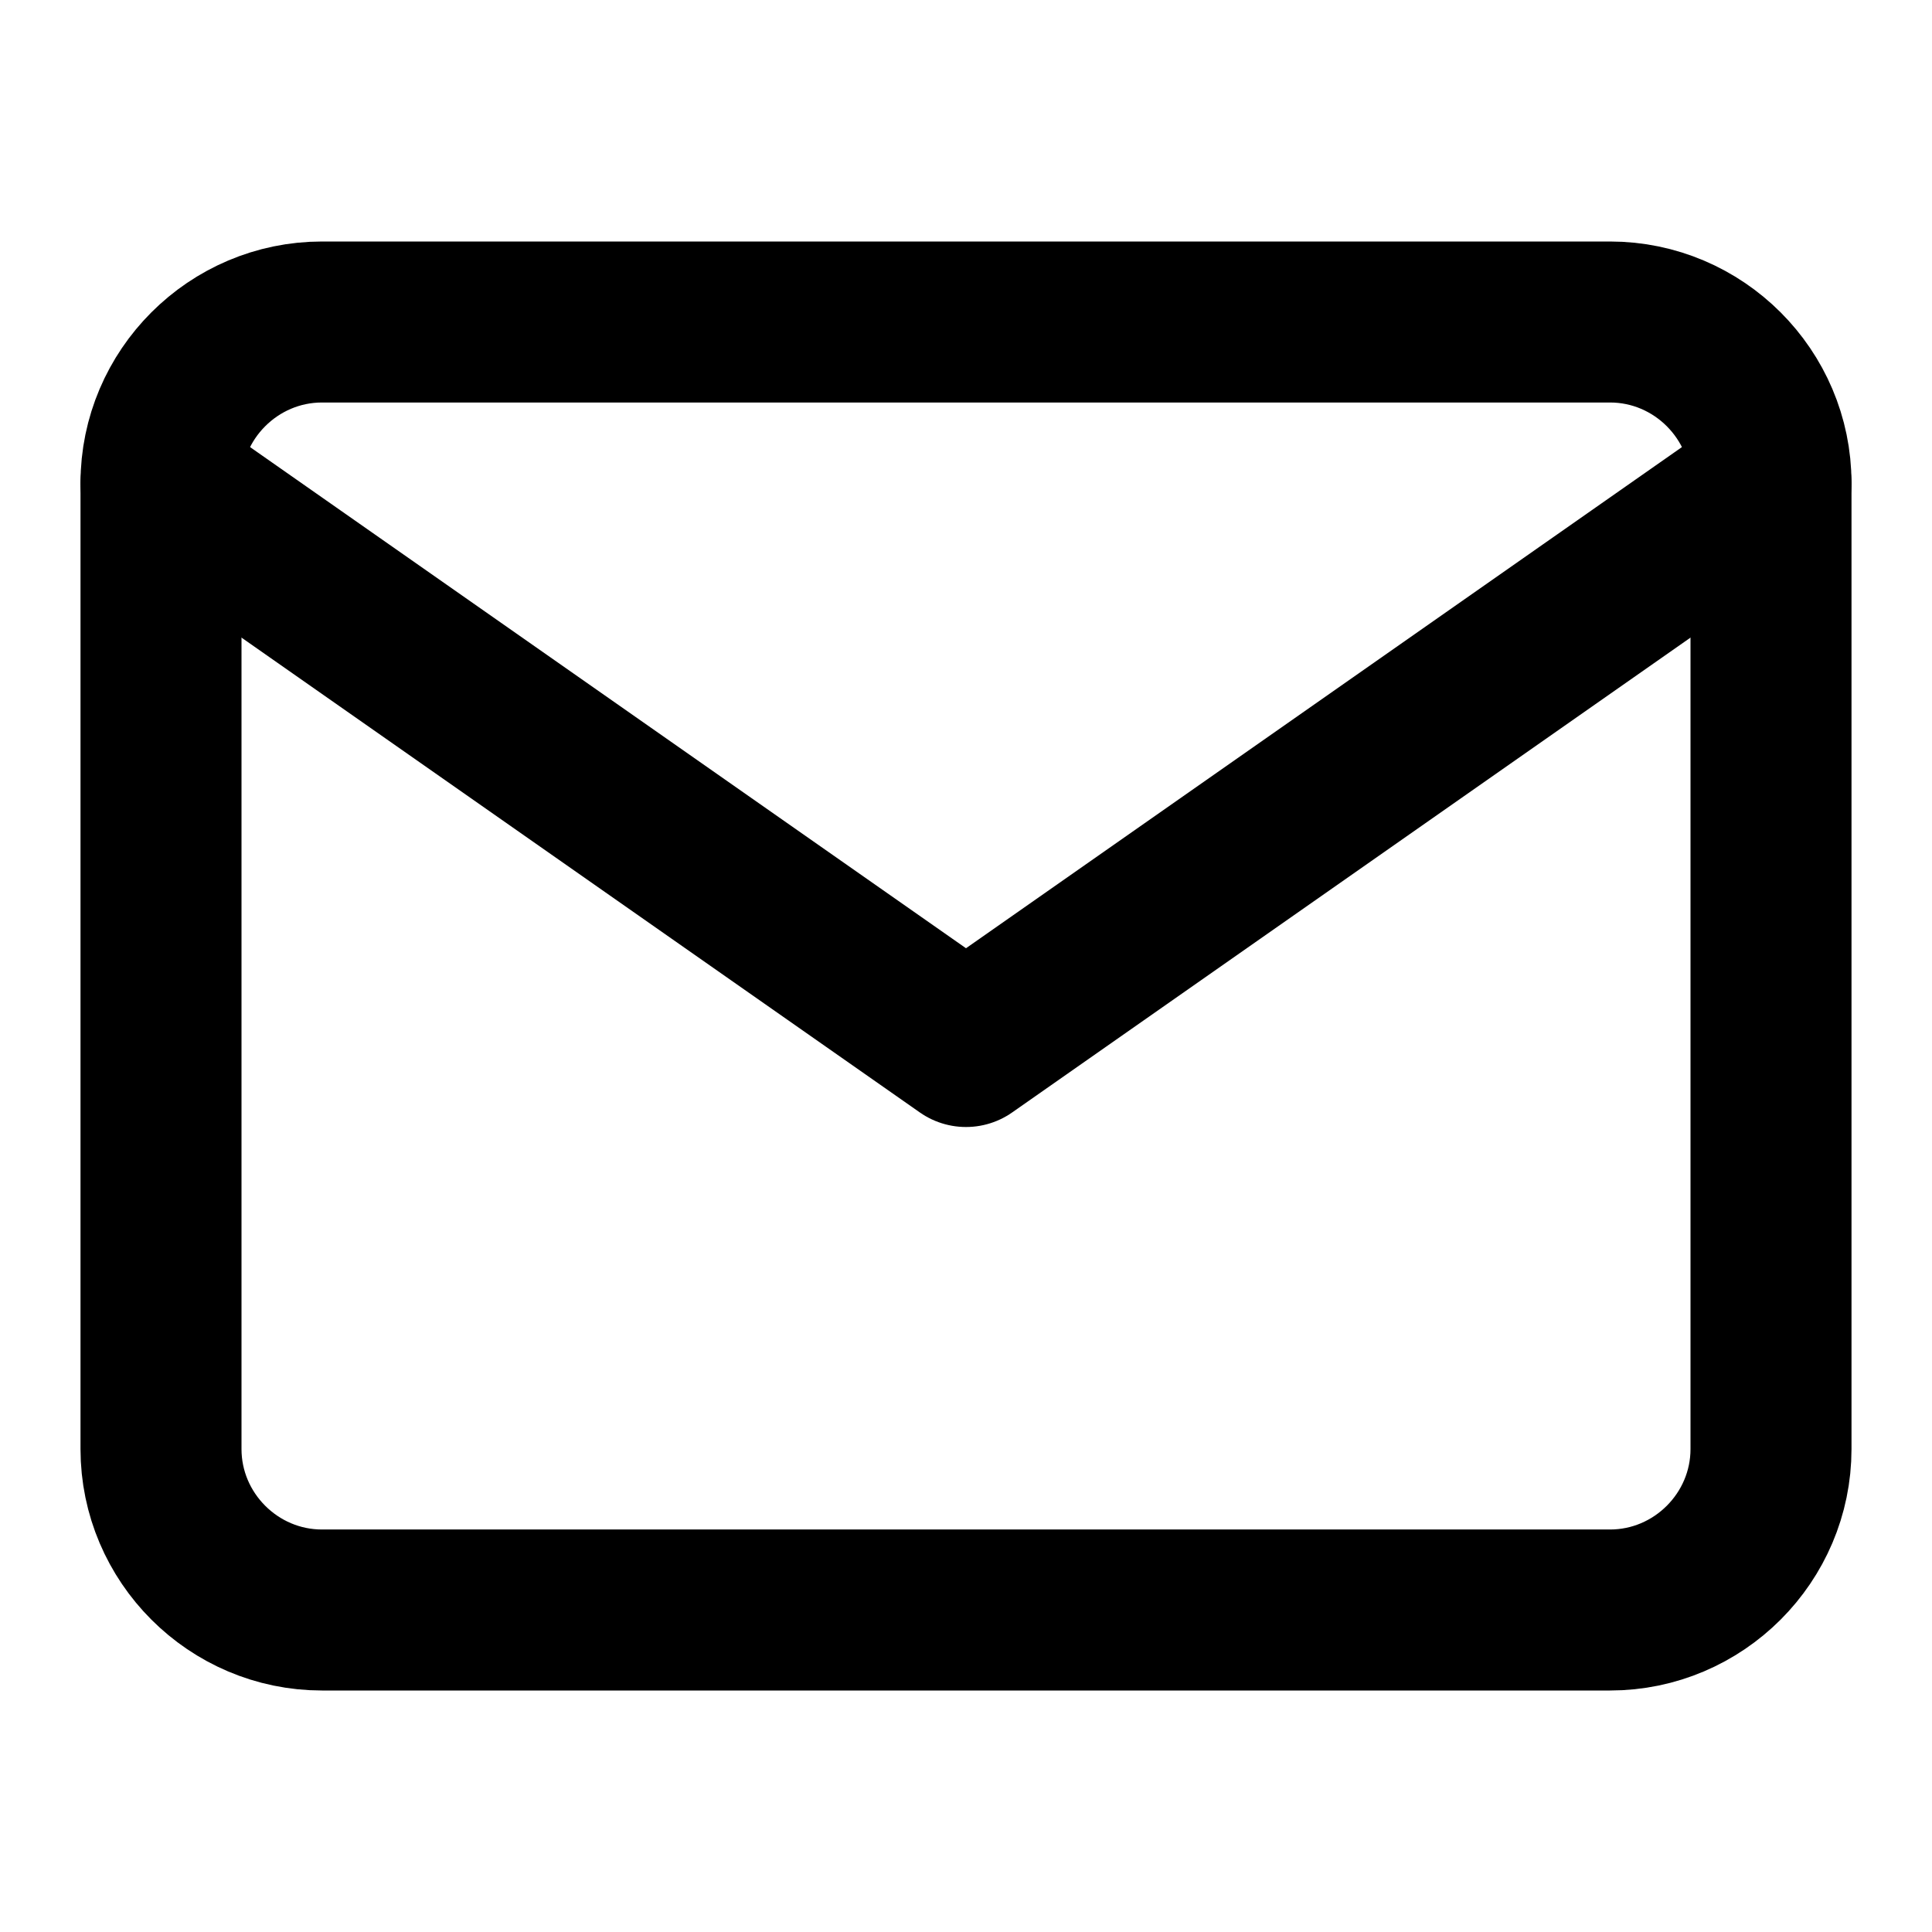
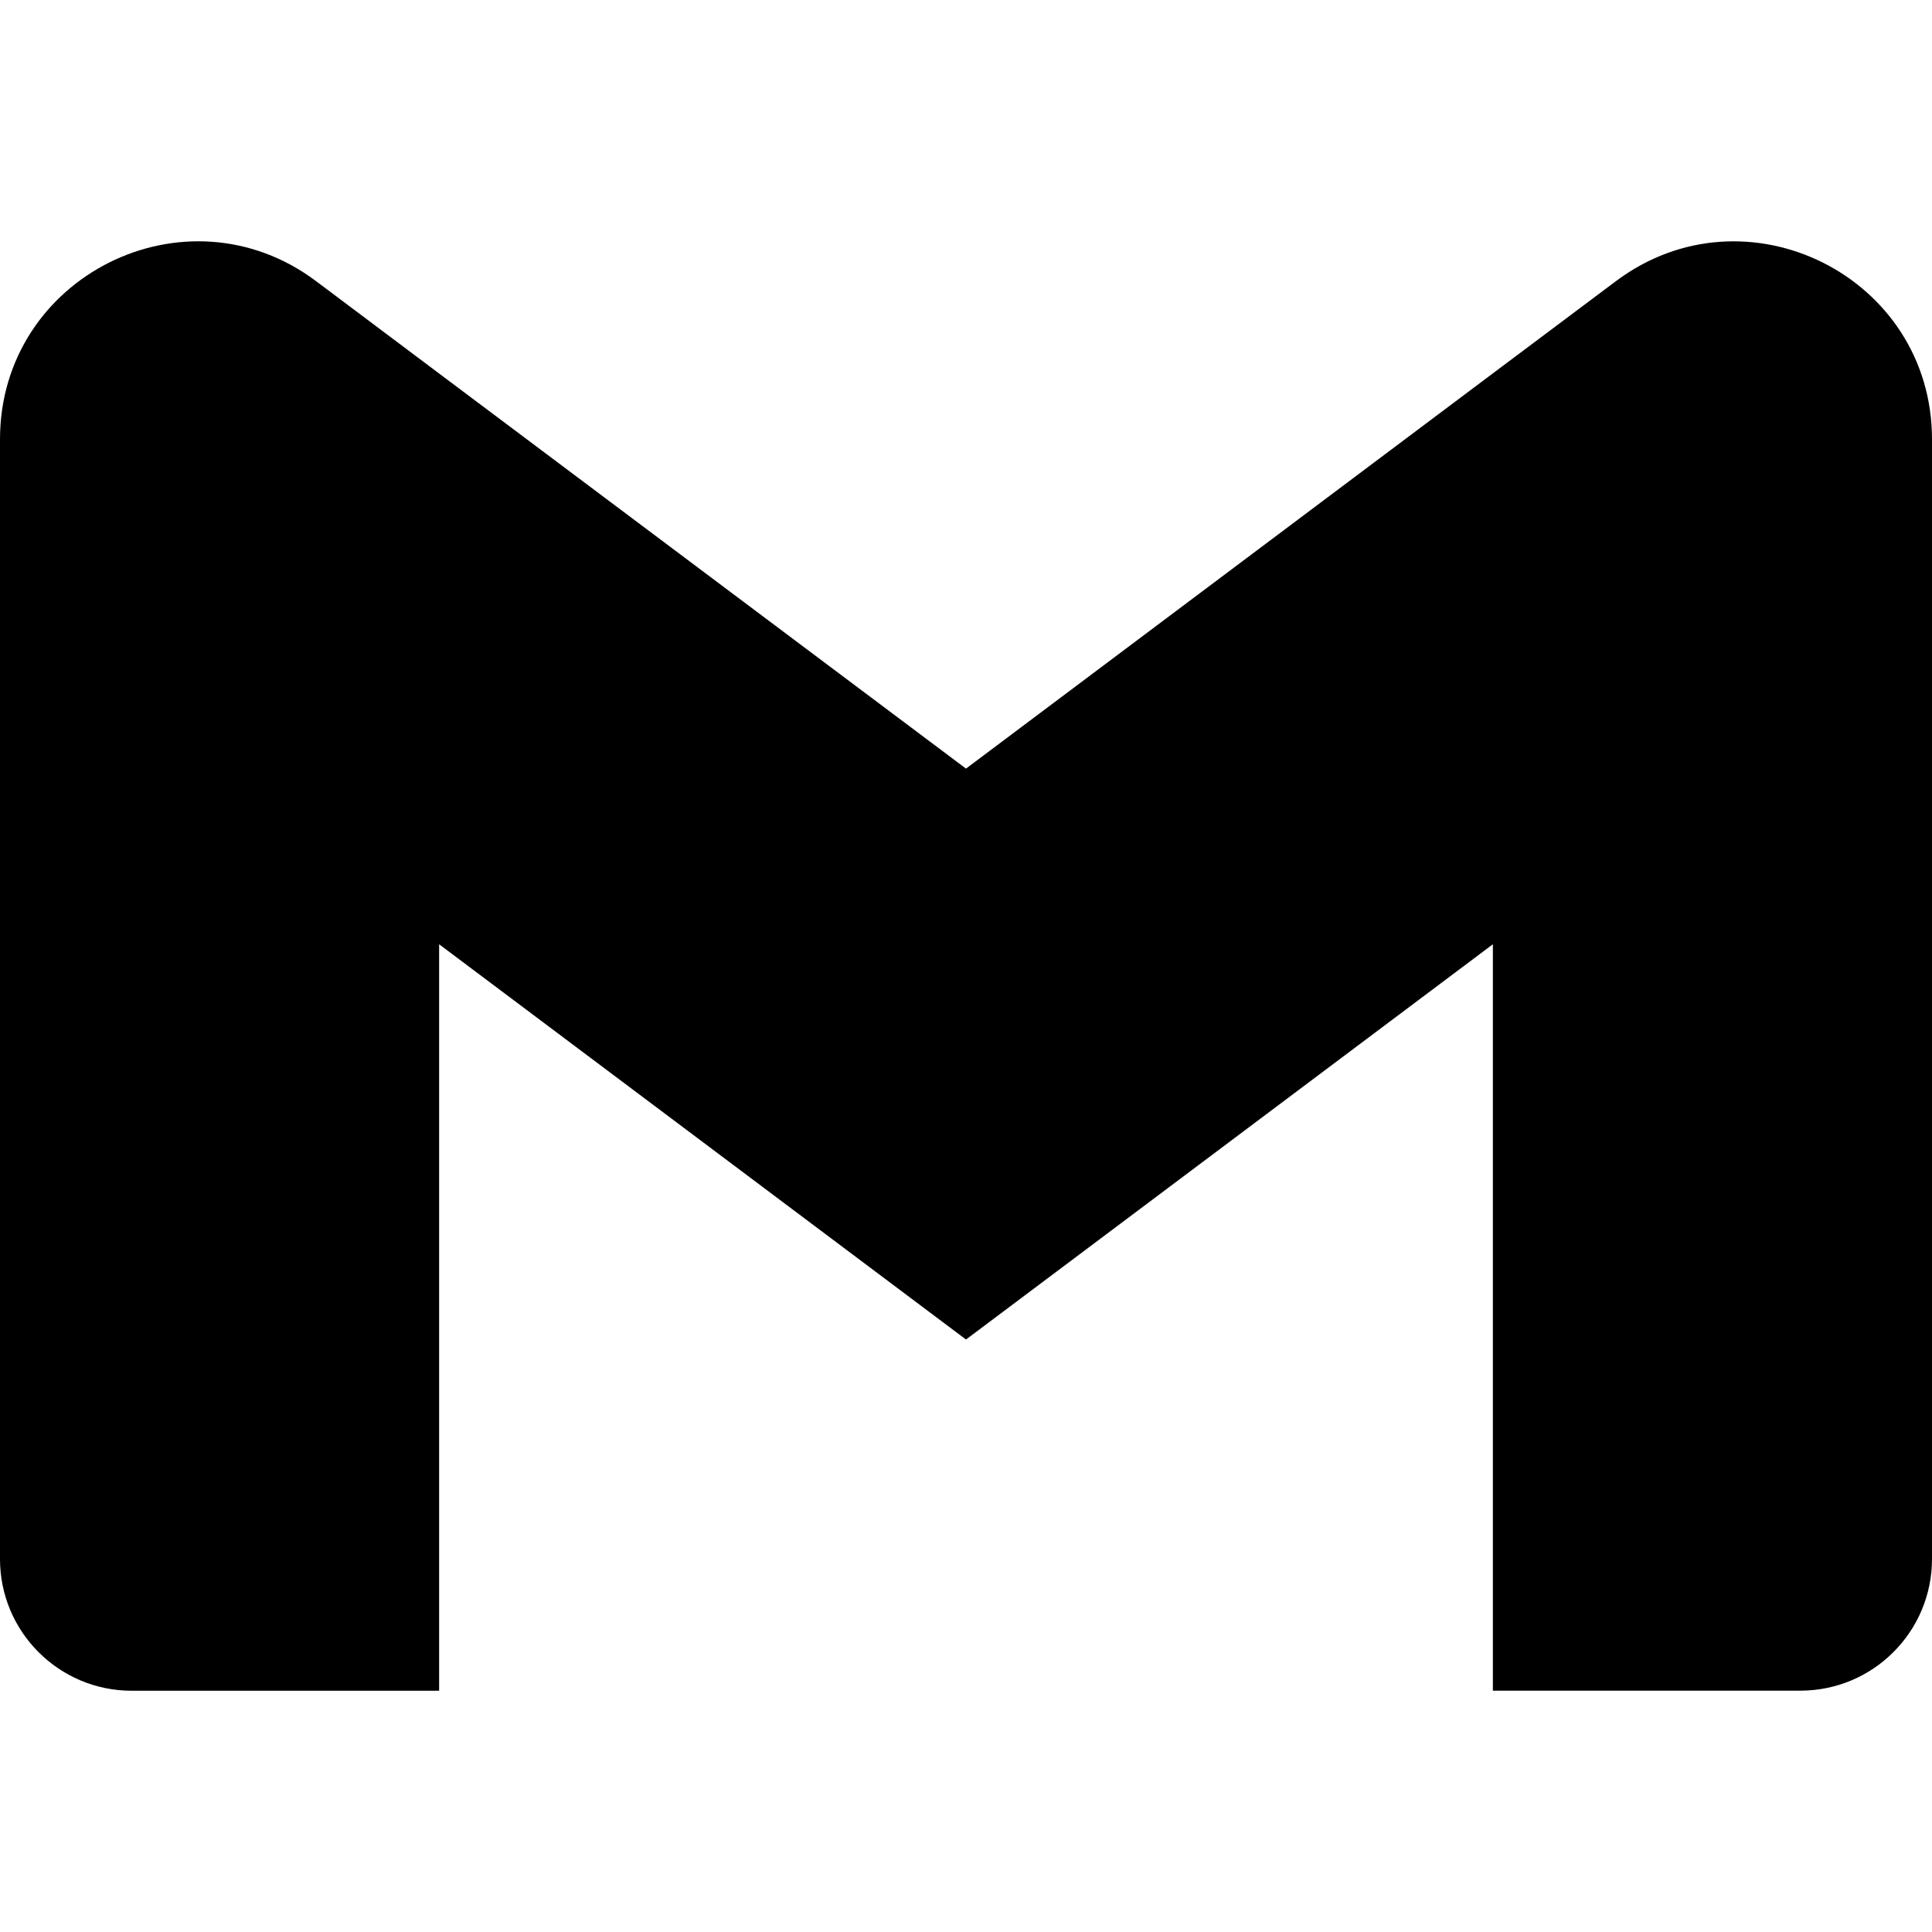
- <svg xmlns="http://www.w3.org/2000/svg" width="24" height="24" viewBox="0 0 24 24" fill="none" stroke="currentColor" stroke-width="2" stroke-linecap="round" stroke-linejoin="round" class="feather feather-mail">
-   <path d="M4 4h16c1.1 0 2 .9 2 2v12c0 1.1-.9 2-2 2H4c-1.1 0-2-.9-2-2V6c0-1.1.9-2 2-2z" />
-   <polyline points="22,6 12,13 2,6" />
+ <svg xmlns="http://www.w3.org/2000/svg" role="img" viewBox="0 0 24 24">
+   <path d="M24 5.457v13.909c0 .904-.732 1.636-1.636 1.636h-3.819V11.73L12 16.64l-6.545-4.91v9.273H1.636A1.636 1.636 0 0 1 0 19.366V5.457c0-2.023 2.309-3.178 3.927-1.964L5.455 4.64 12 9.548l6.545-4.91 1.528-1.145C21.69 2.28 24 3.434 24 5.457z" />
</svg>
